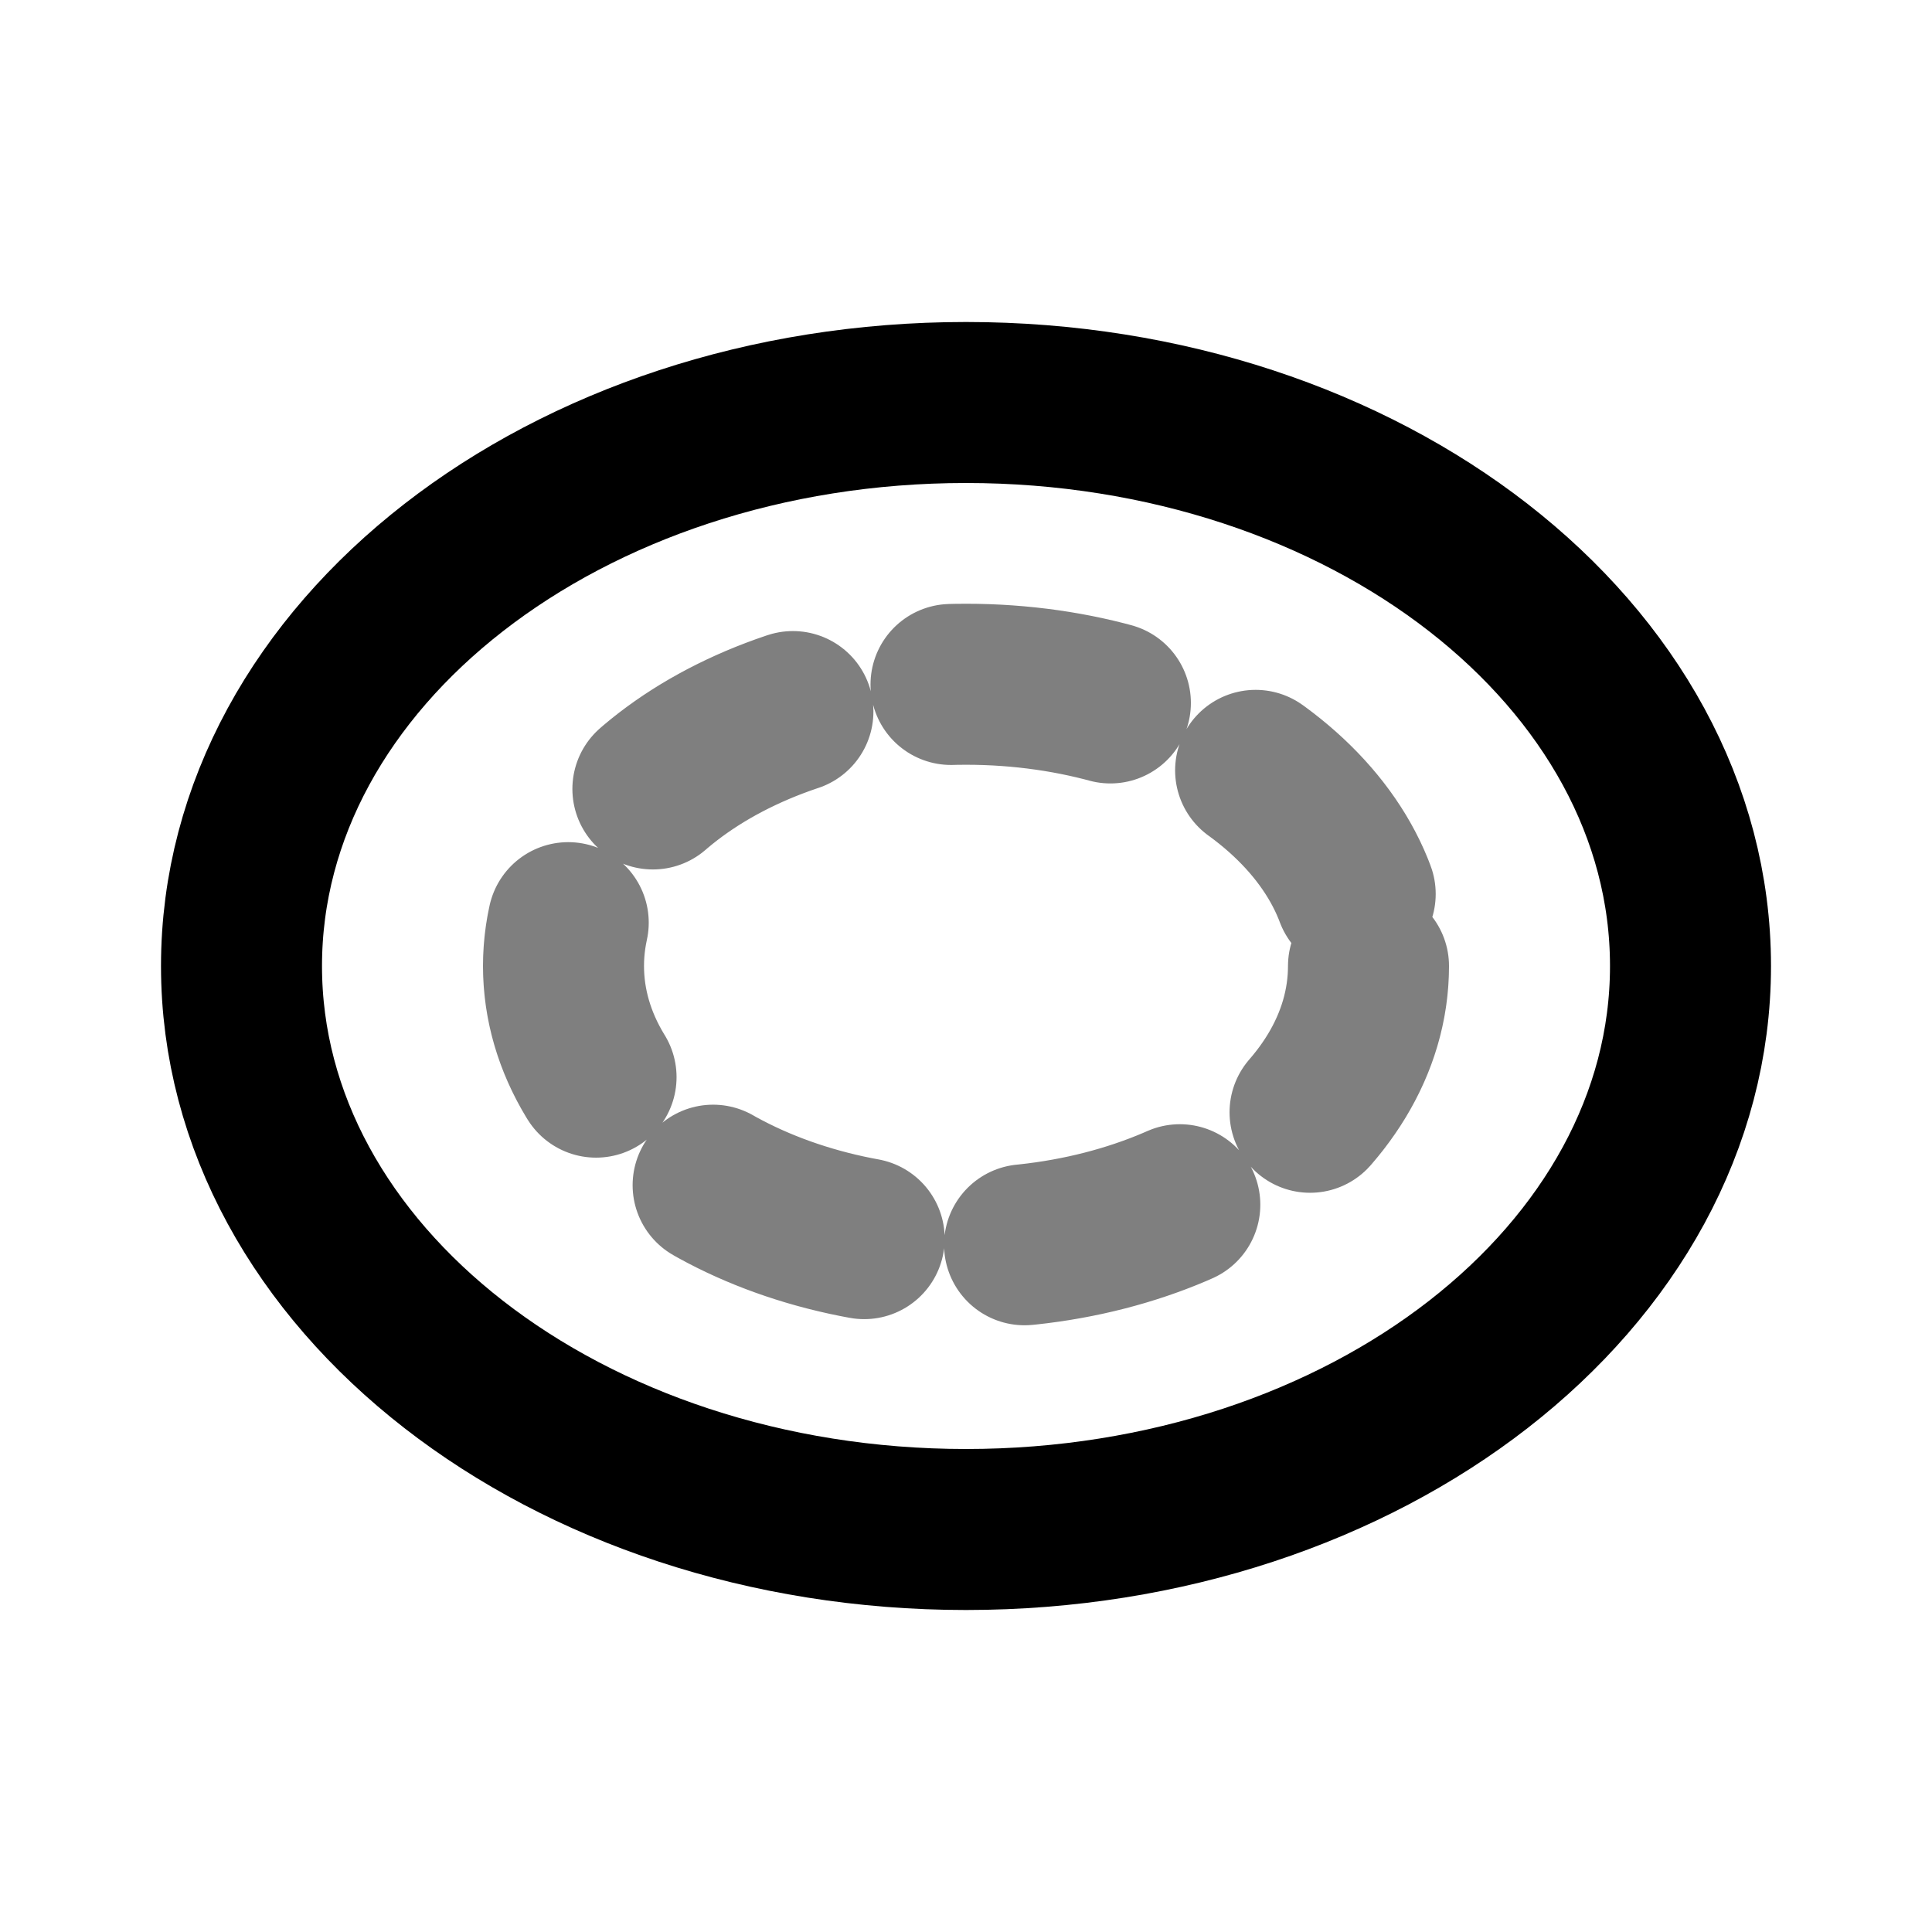
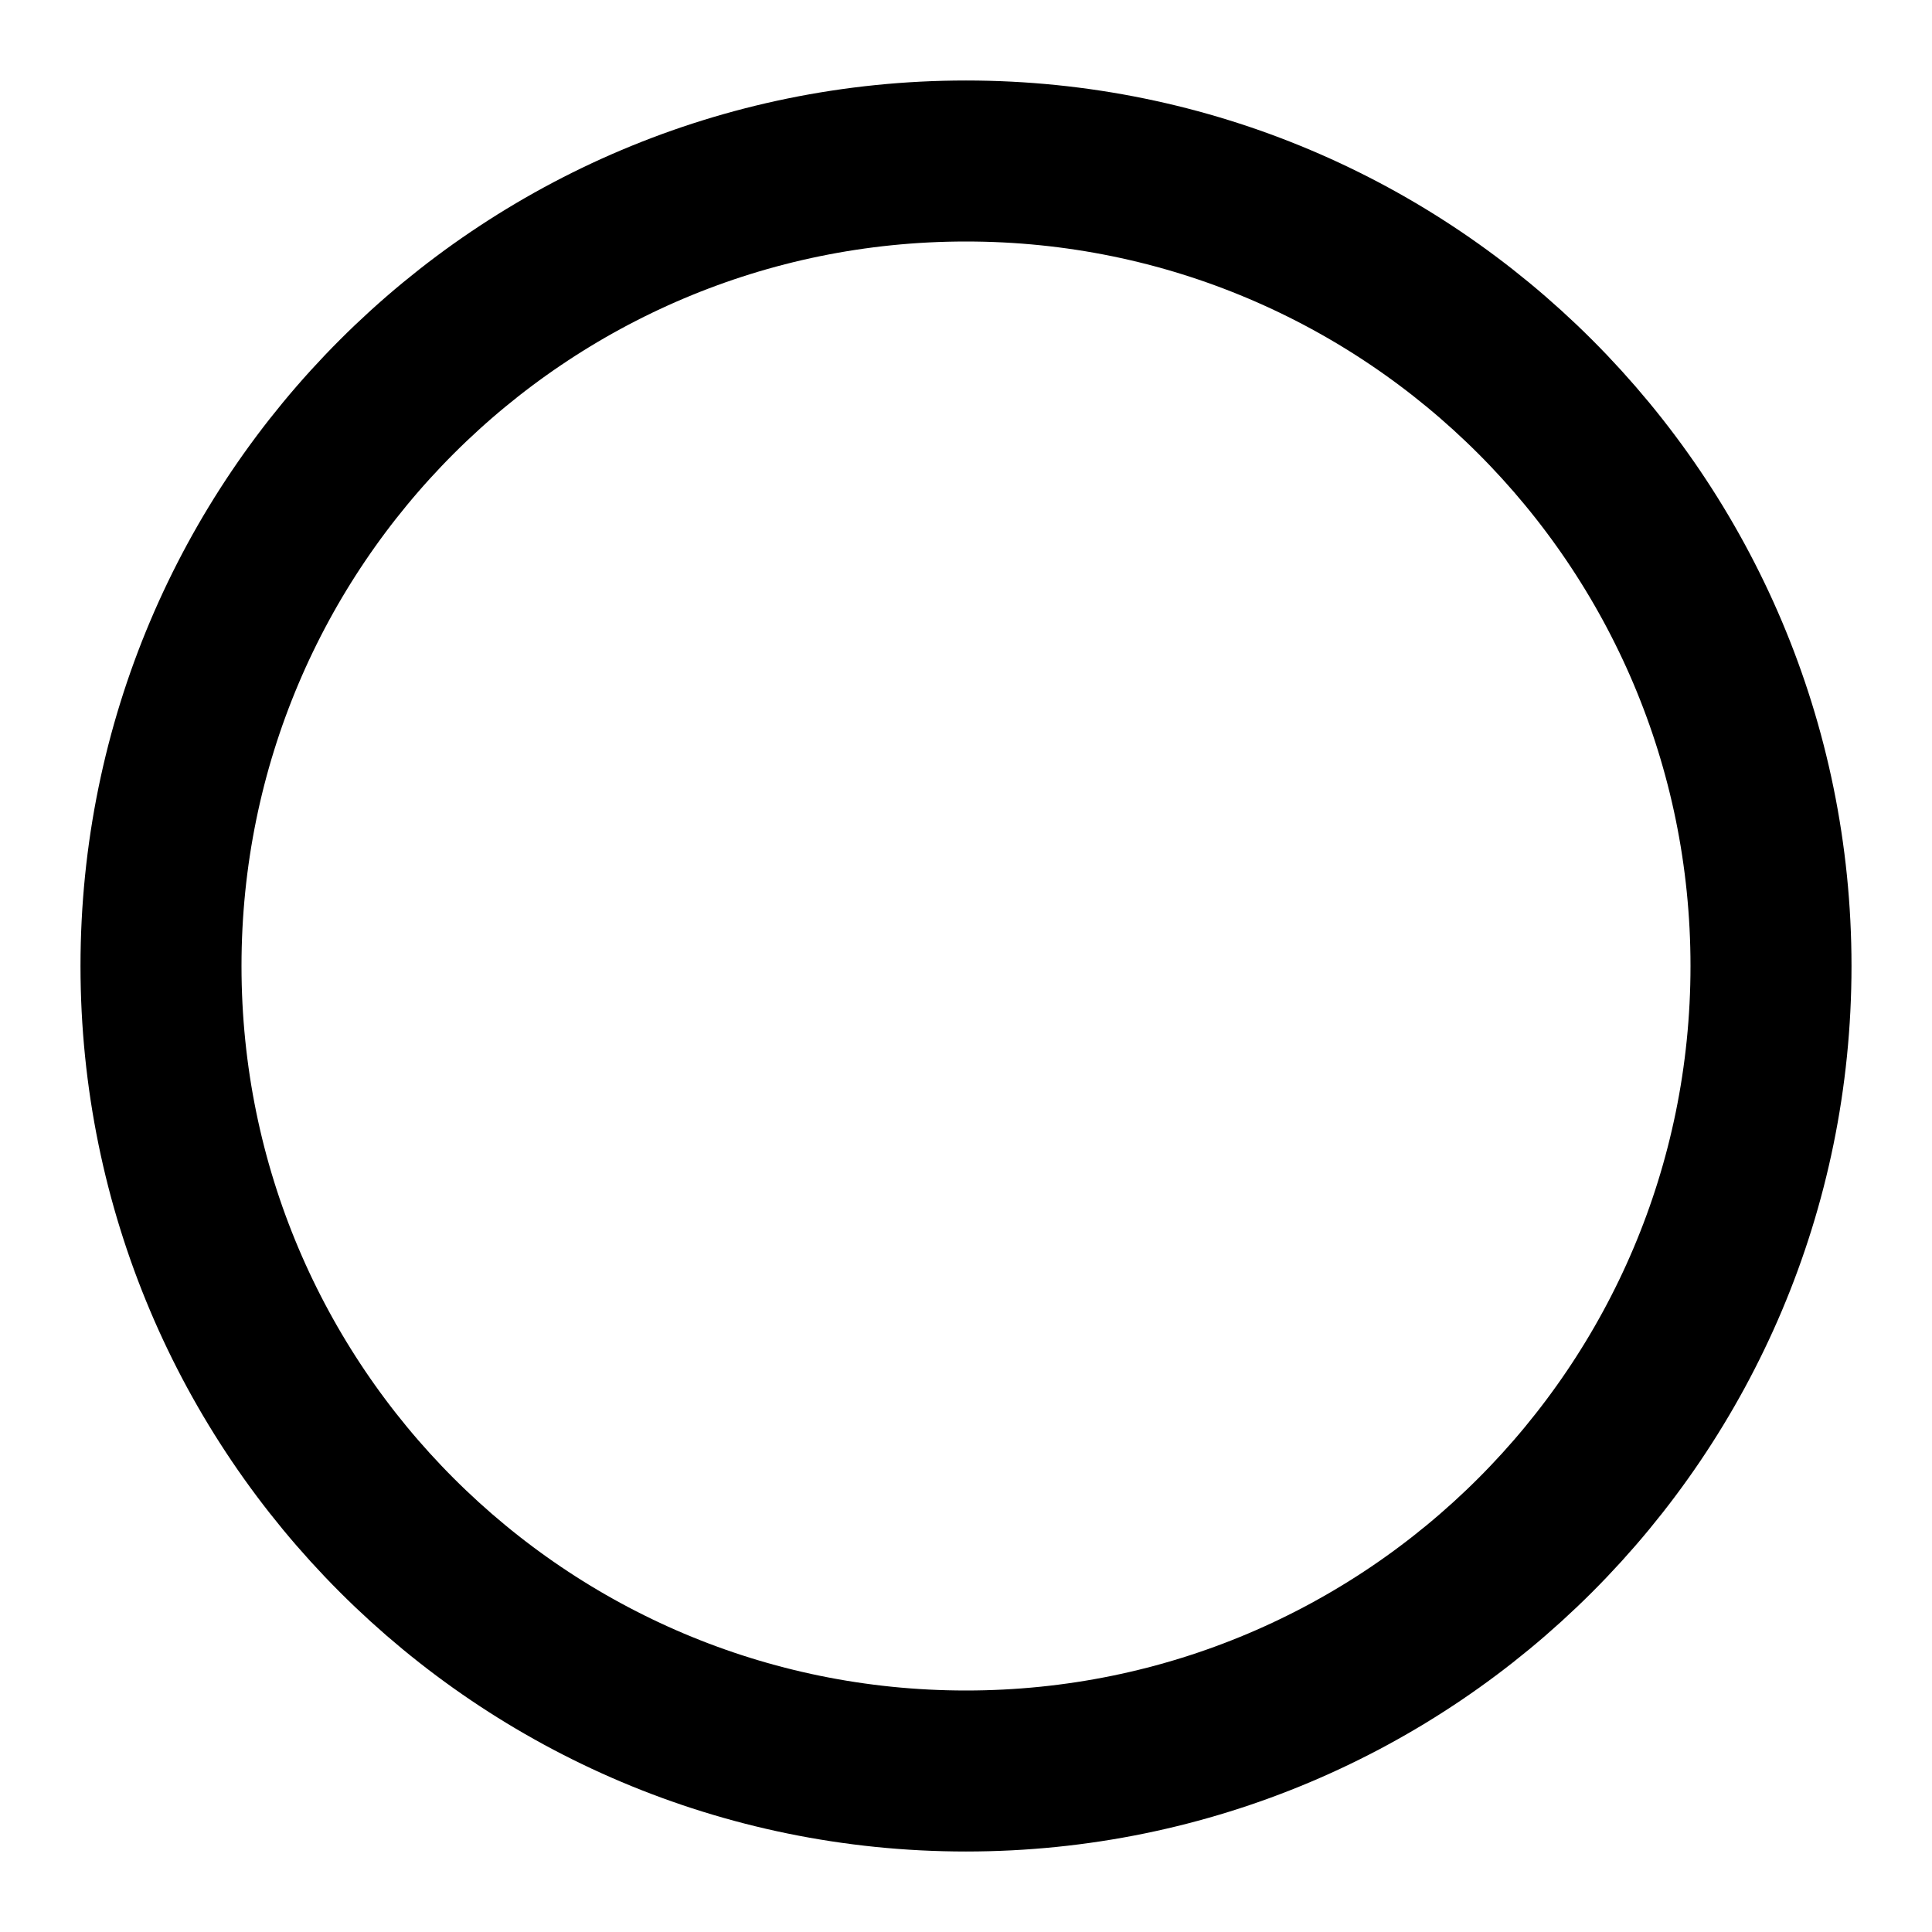
<svg xmlns="http://www.w3.org/2000/svg" width="24" height="24" viewBox="0 0 24 24" fill="none" stroke="currentColor" stroke-width="2" stroke-linecap="round" stroke-linejoin="round">
-   <ellipse cx="12" cy="12" rx="9" ry="7" />
-   <ellipse cx="12" cy="12" rx="5" ry="3.5" stroke-dasharray="2 2" opacity="0.5" />
+   <circle cx="12" cy="12" r="10" />
</svg>
